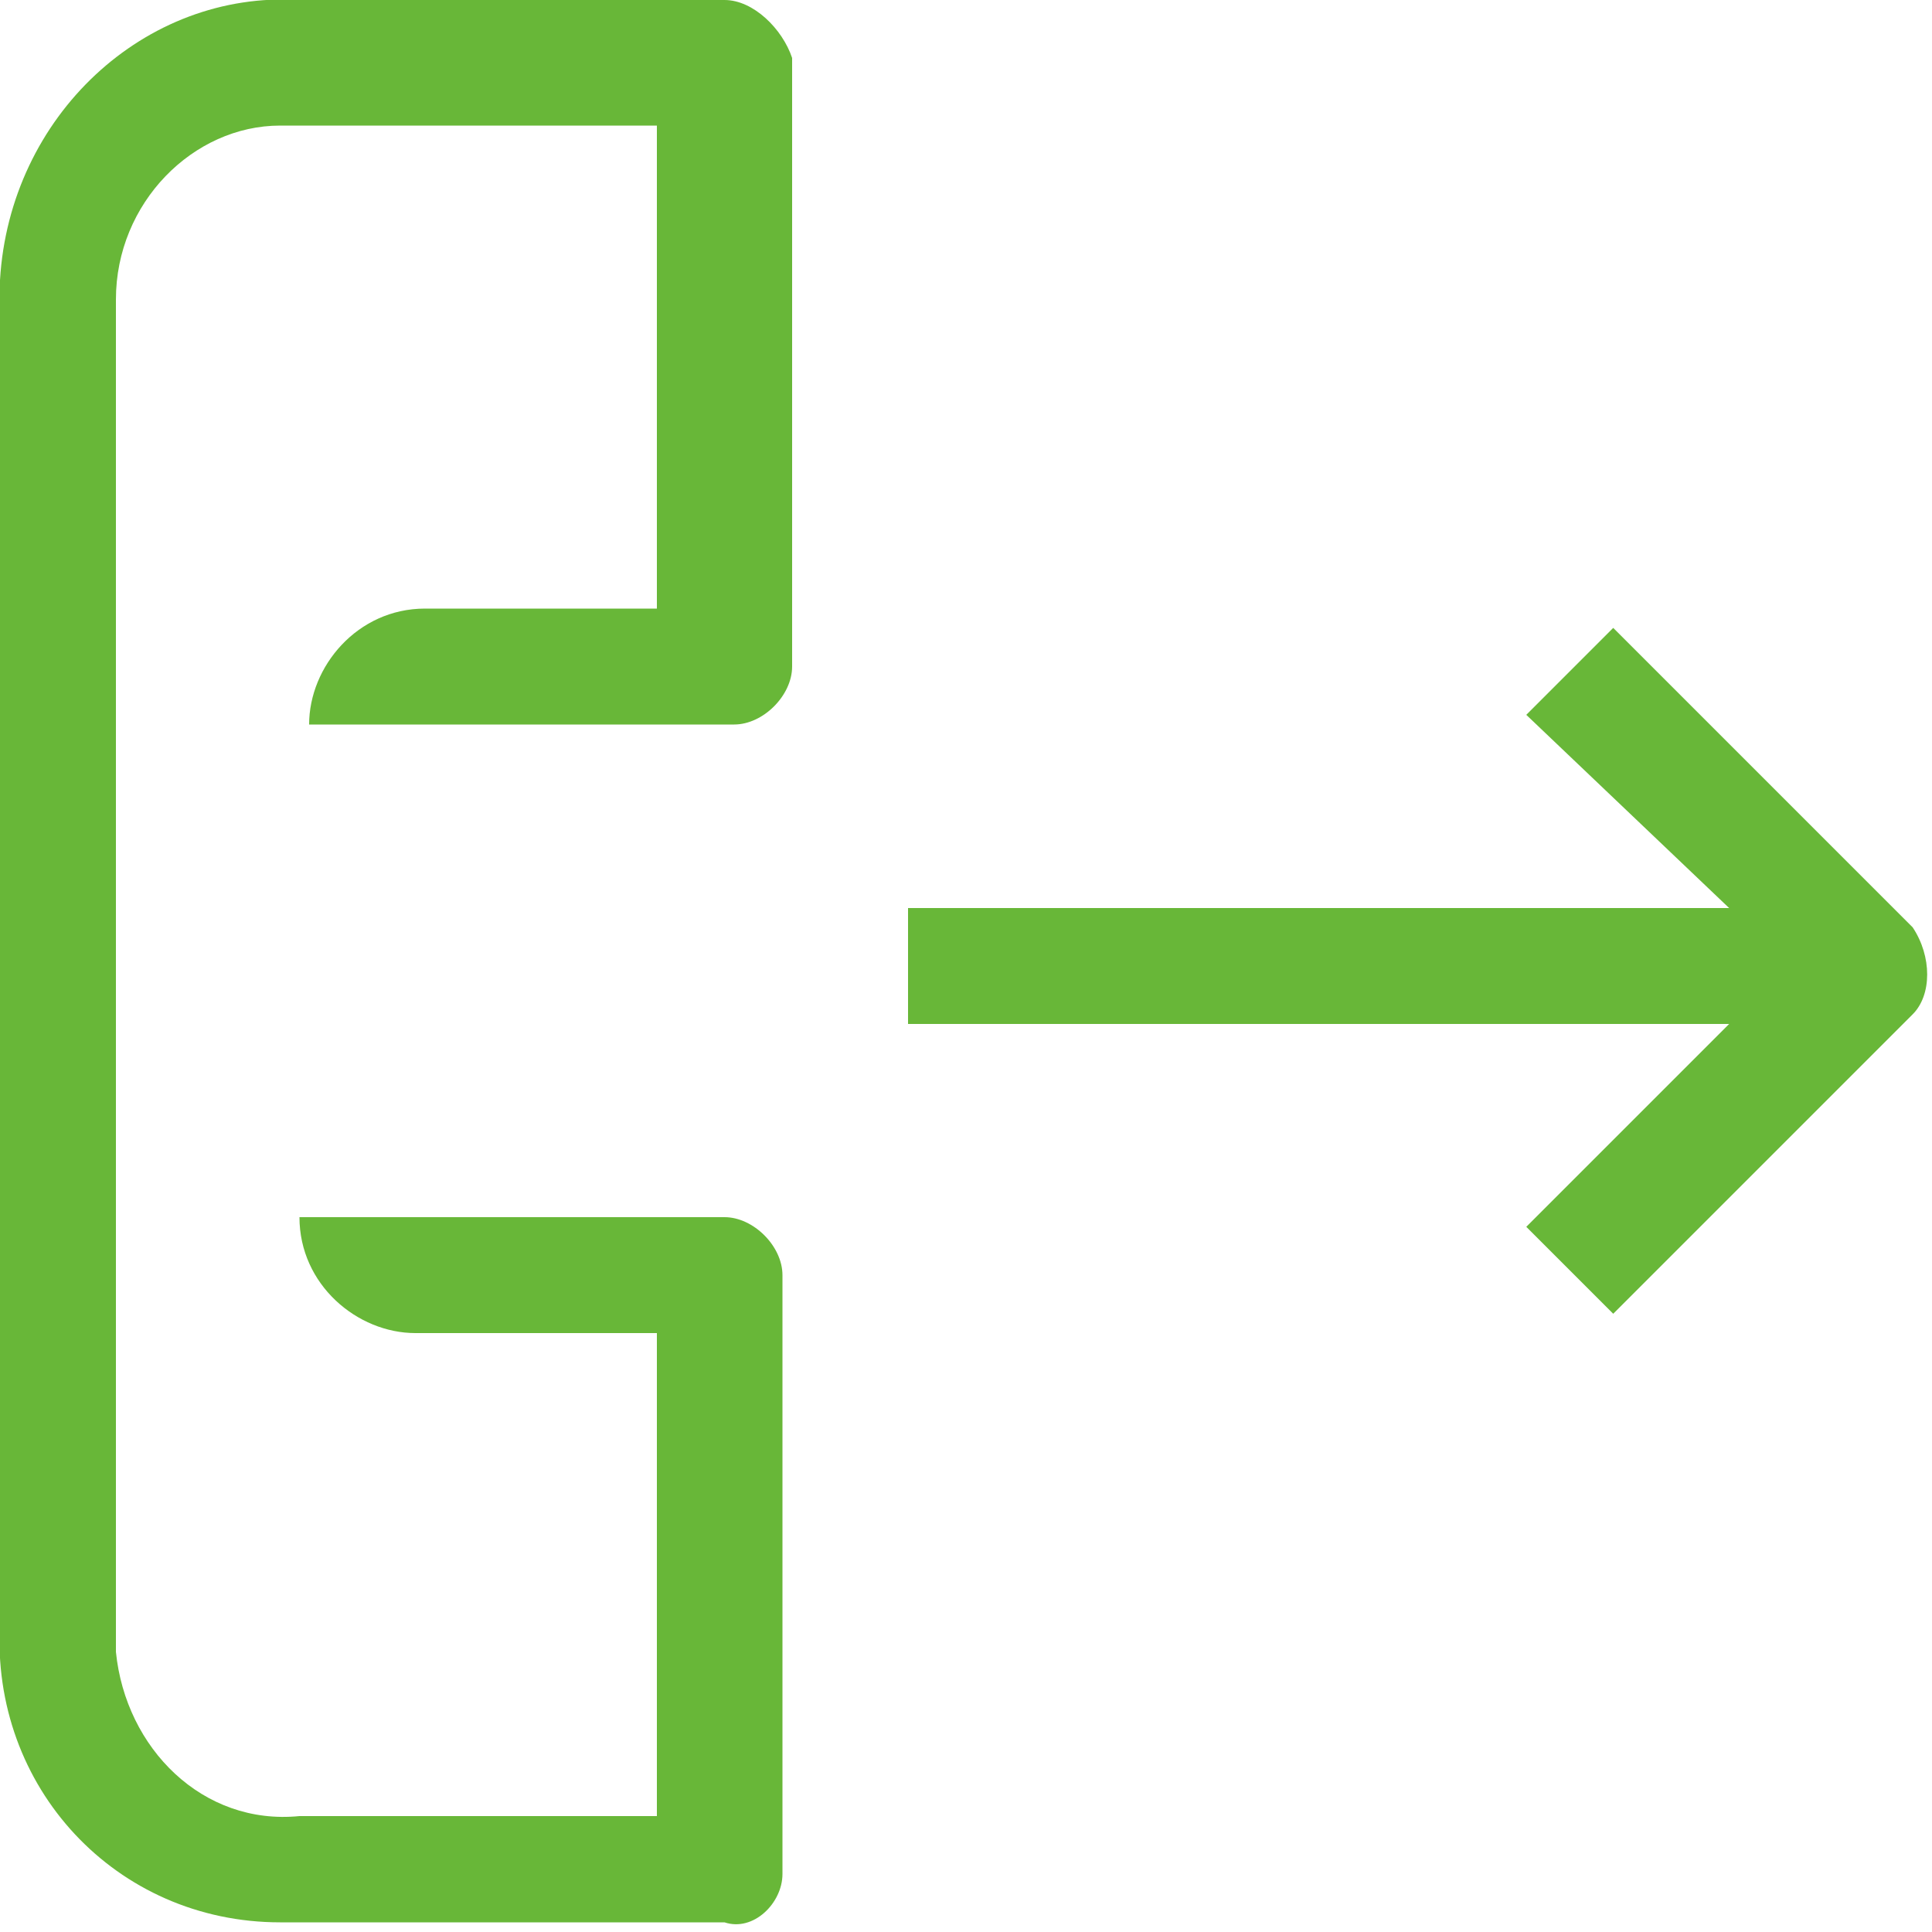
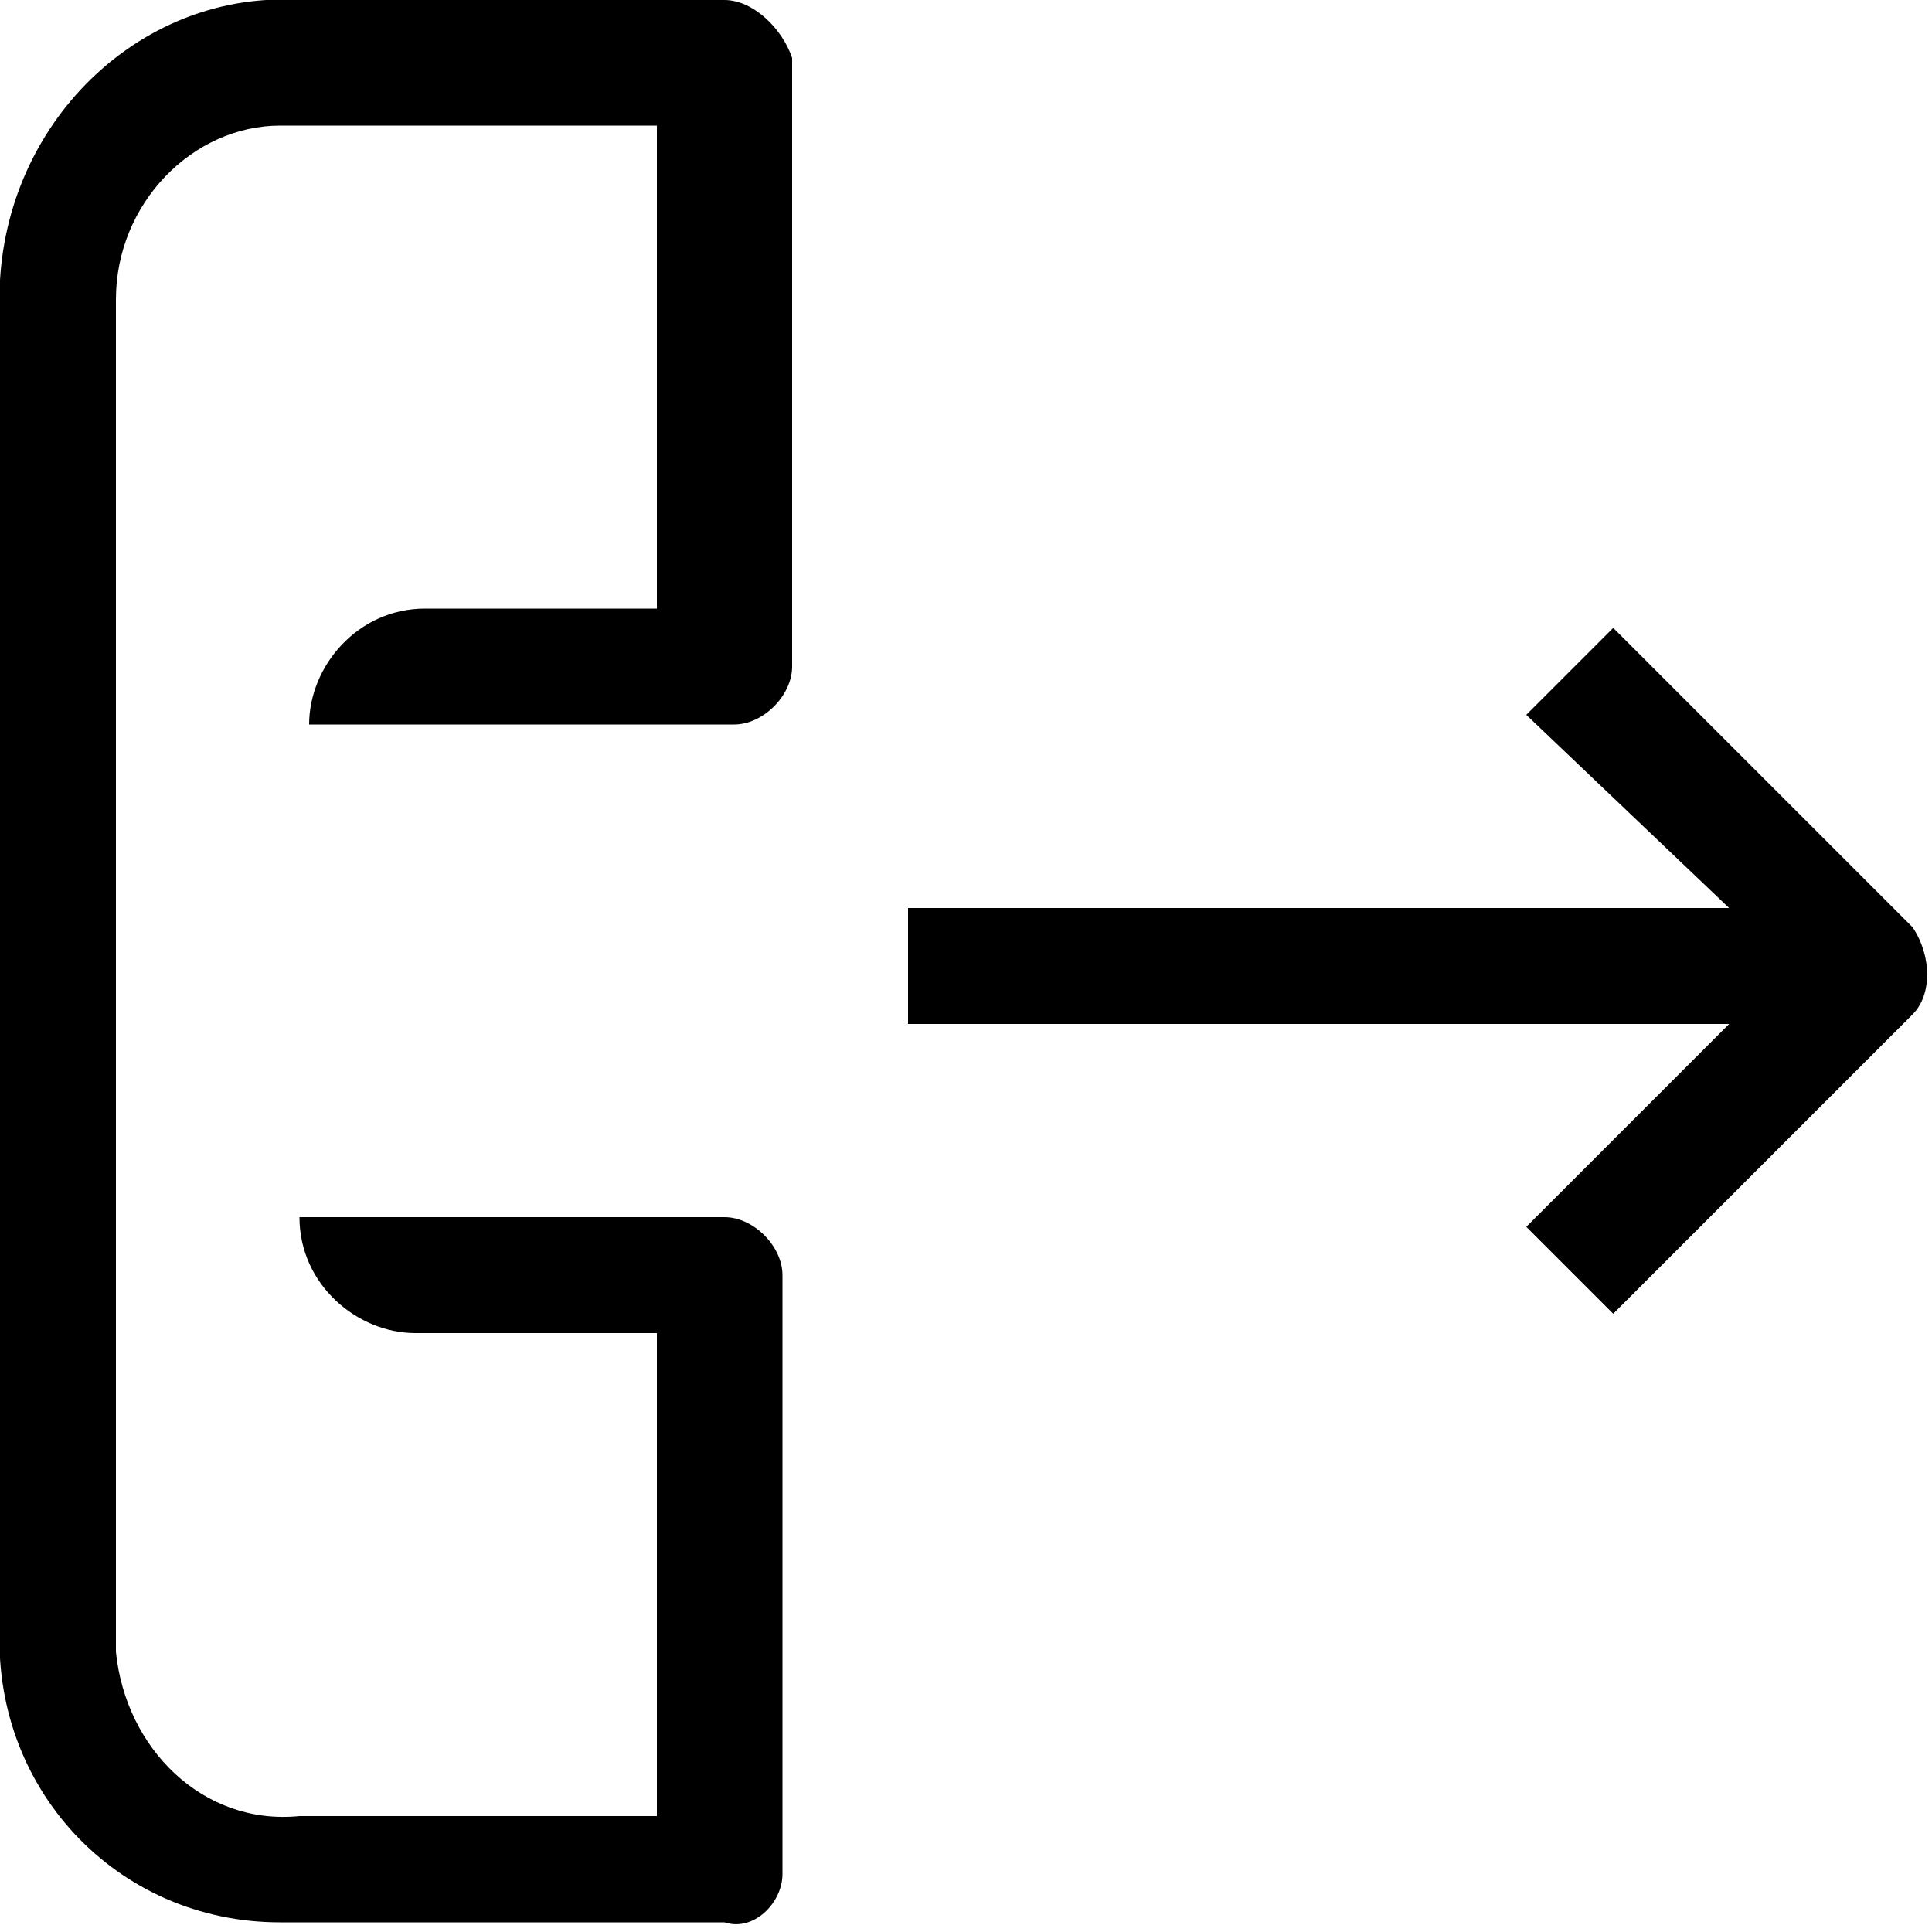
- <svg xmlns="http://www.w3.org/2000/svg" fill="#68b738" version="1.1" id="Layer_1" x="0px" y="0px" viewBox="0 0 20 20" style="enable-background:new 0 0 20 20;" xml:space="preserve">
-   <path d="M17.9,9.4H9.4v1.2h8.5l-2.1,2.1l0.9,0.9l3.1-3.1c0.2-0.2,0.2-0.6,0-0.9l-3.1-3.1l-0.9,0.9L17.9,9.4z" />
-   <path d="M8.1,19.4v-6.2c0-0.3-0.3-0.6-0.6-0.6H4.4l0,0H3.1l0,0c0,0.7,0.6,1.2,1.2,1.2h2.5v5H3.1c-1,0.1-1.8-0.7-1.9-1.7   c0-0.1,0-0.1,0-0.2V3.1c0-1,0.8-1.8,1.7-1.8c0.1,0,0.1,0,0.2,0h3.7v5H4.4c-0.7,0-1.2,0.6-1.2,1.2h4.4c0.3,0,0.6-0.3,0.6-0.6V0.6   C8.1,0.3,7.8,0,7.5,0H3.1C1.5-0.1,0.1,1.2,0,2.9C0,3,0,3.1,0,3.1v13.7c-0.1,1.7,1.2,3.1,2.9,3.1c0.1,0,0.2,0,0.2,0h4.4   C7.8,20,8.1,19.7,8.1,19.4z" />
+ <svg xmlns="http://www.w3.org/2000/svg" viewBox="0 0 20 20">
+   <path d="M17.9 9.4H9.4v1.2h8.5l-2.1 2.1.9.9 3.1-3.1c.2-.2.2-.6 0-.9l-3.1-3.1-.9.9 2.1 2zm-9.8 10v-6.2c0-.3-.3-.6-.6-.6H3.1c0 .7.6 1.2 1.2 1.2h2.5v5H3.1c-1 .1-1.8-.7-1.9-1.7v-14c0-1 .8-1.8 1.7-1.8h3.9v5H4.4c-.7 0-1.2.6-1.2 1.2h4.4c.3 0 .6-.3.6-.6V.6C8.1.3 7.8 0 7.5 0H3.1C1.5-.1.1 1.2 0 2.9v13.9c-.1 1.7 1.2 3.1 2.9 3.1h4.6c.3.1.6-.2.6-.5z" />
</svg>
